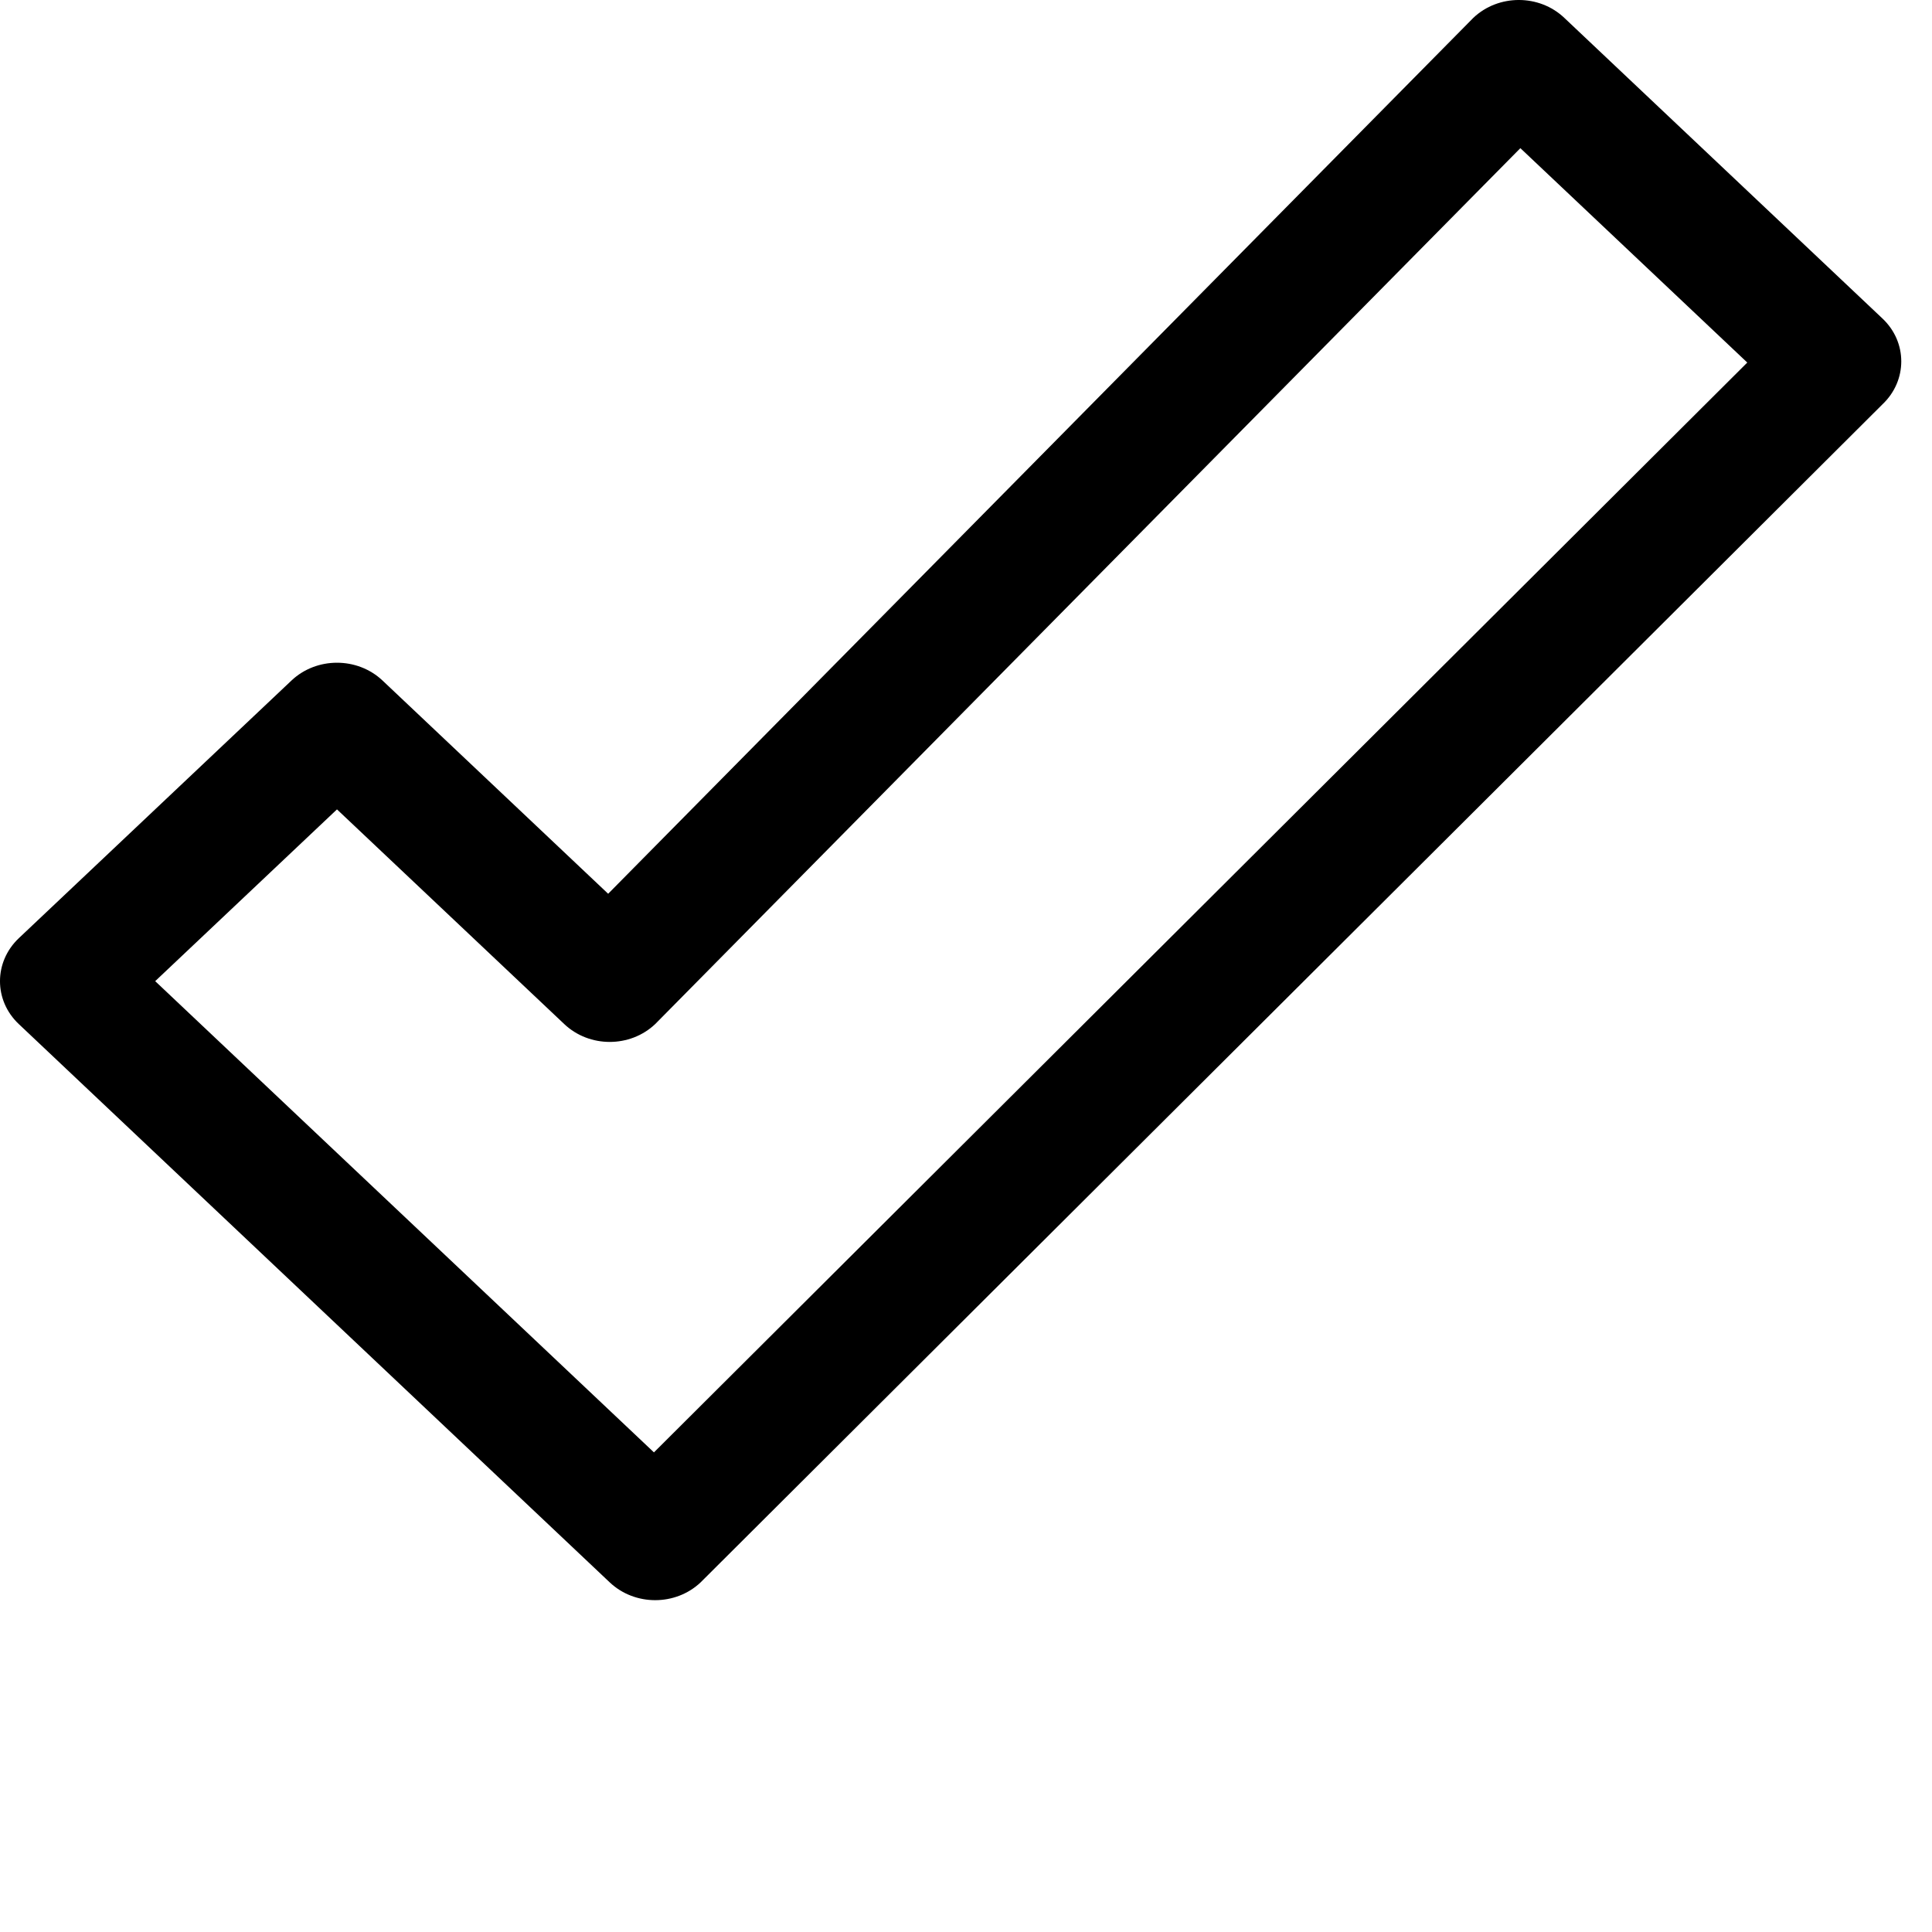
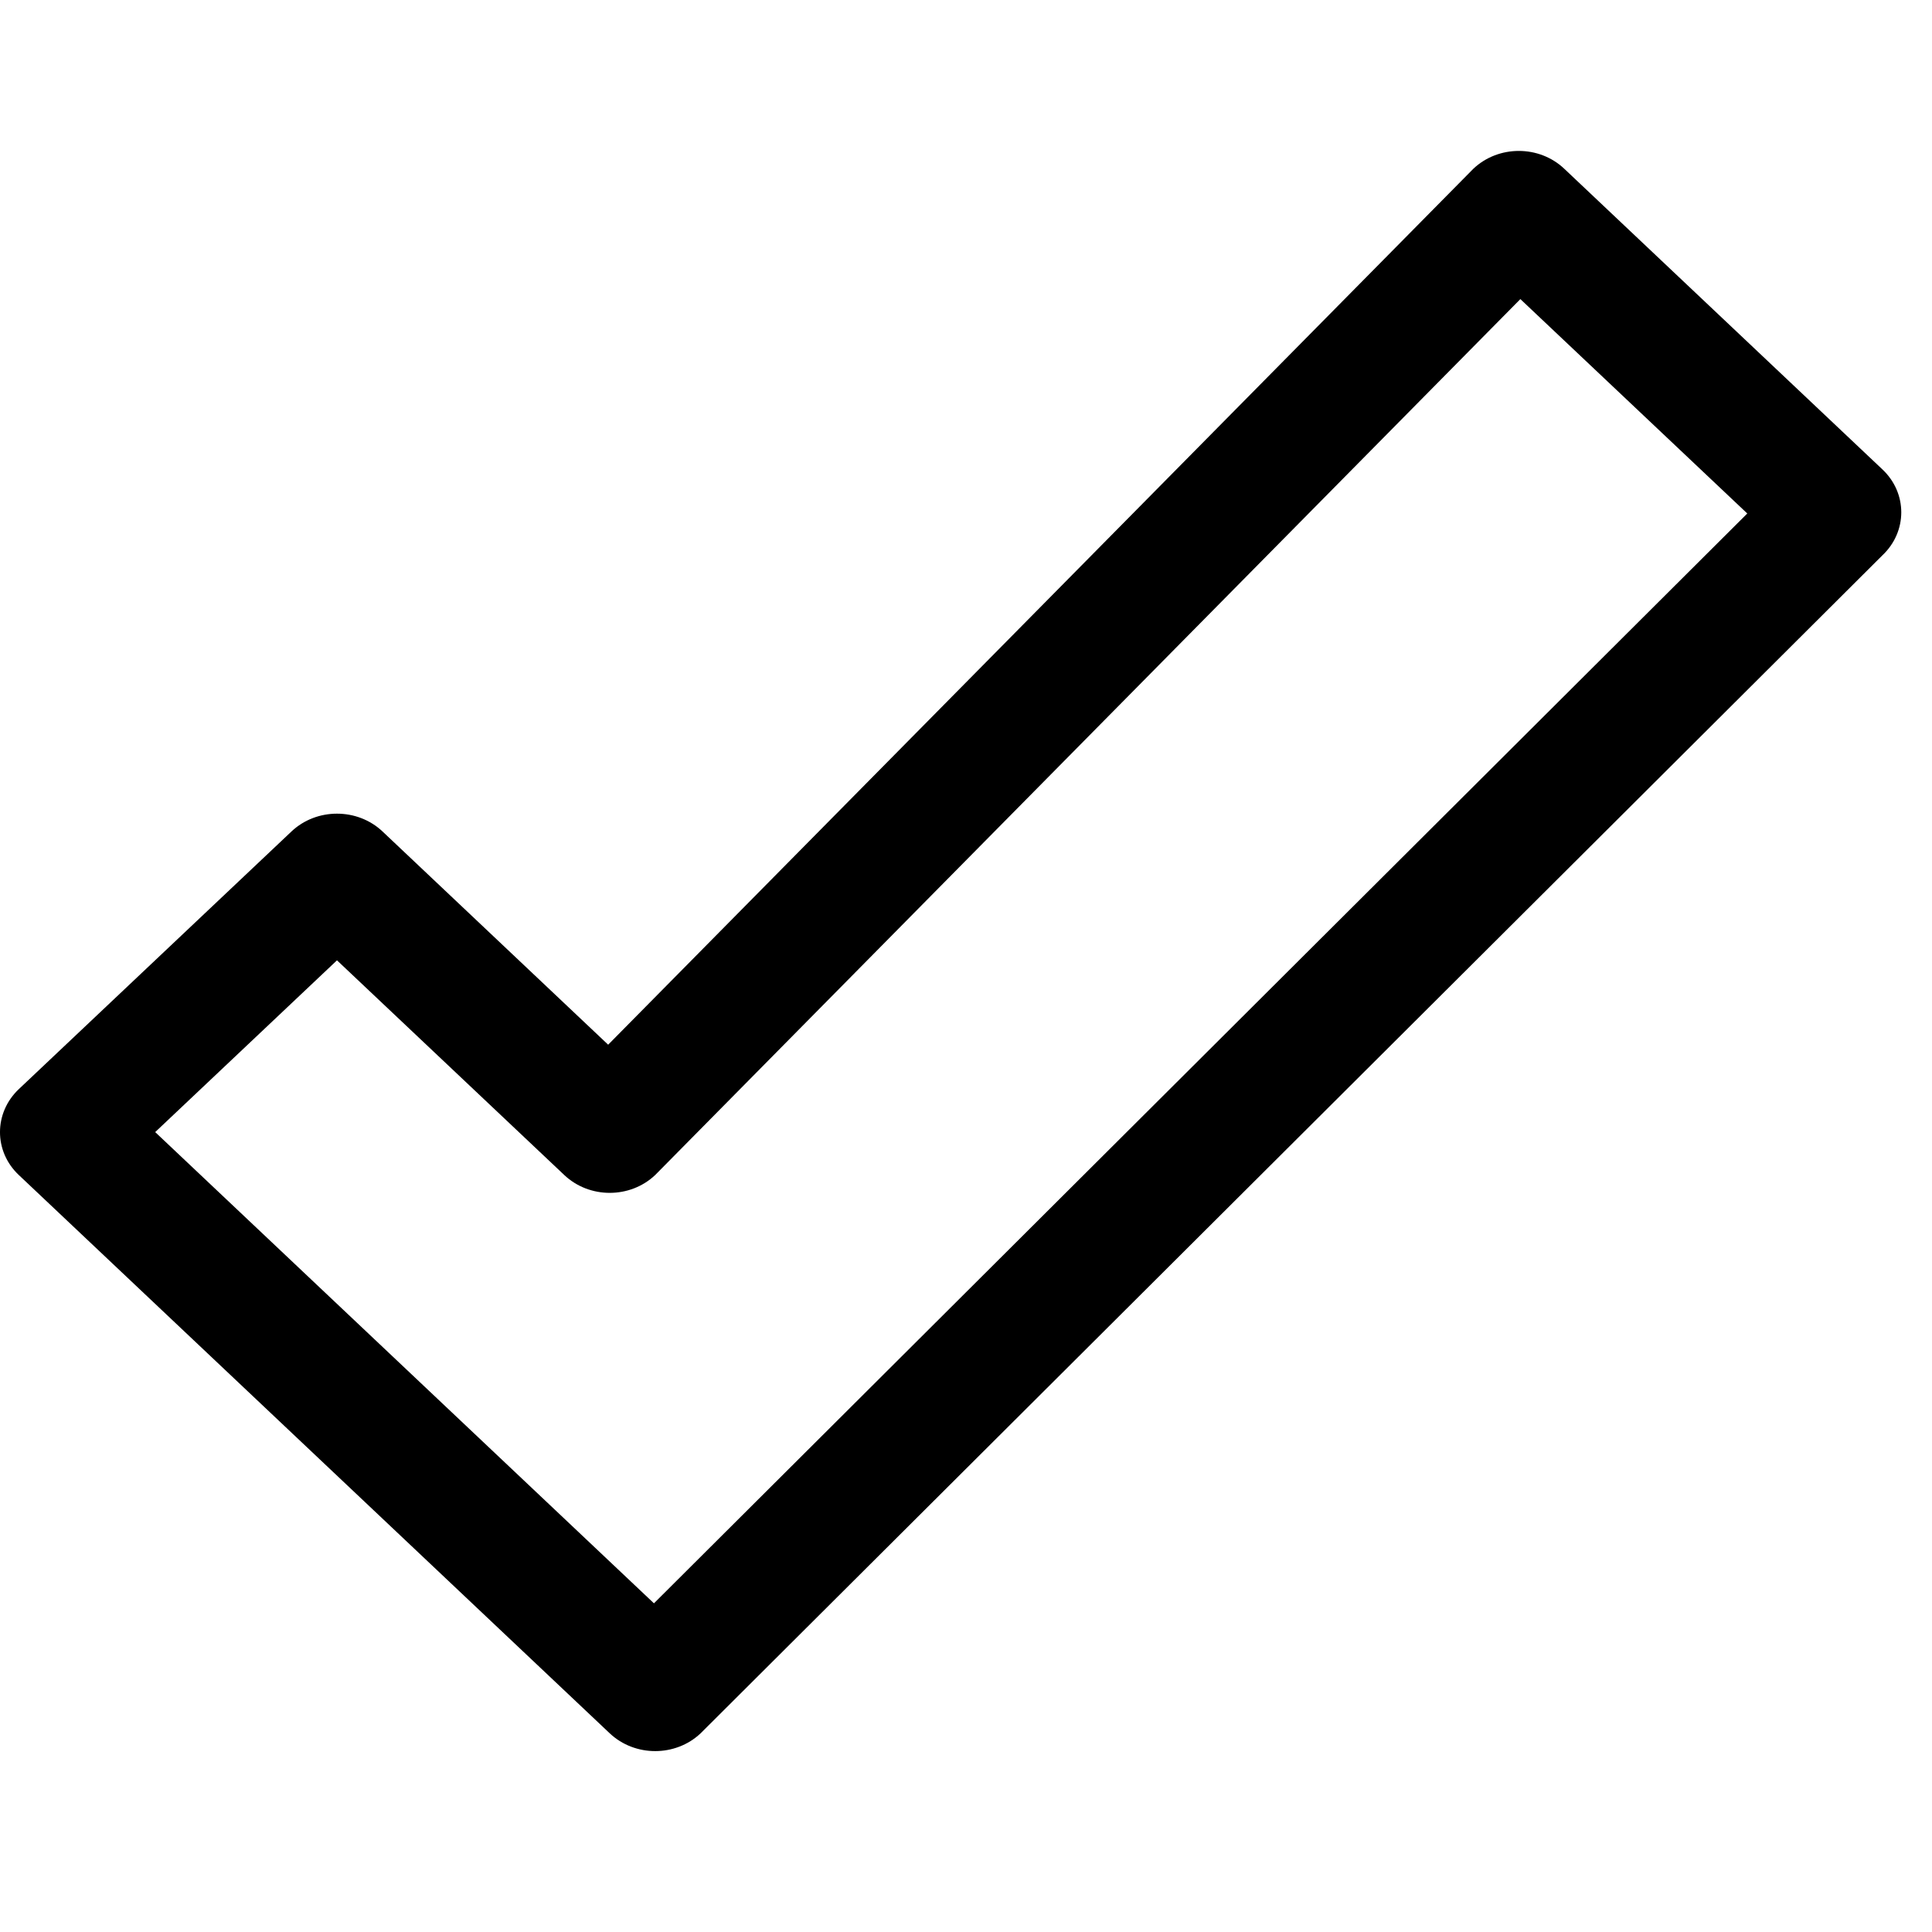
<svg xmlns="http://www.w3.org/2000/svg" width="64px" height="64px" viewBox="0 0 64 64" version="1.1">
  <defs />
  <g id="Page-1" stroke="none" stroke-width="1" fill="none" fill-rule="evenodd">
    <g id="resolved" fill="#000000">
-       <path d="M62.358,10.55 L51.818,0.59 C50.987,-0.197 49.639,-0.197 48.807,0.59 L20.146,29.607 L12.669,22.541 C11.837,21.758 10.489,21.758 9.658,22.541 L0.623,31.079 C-0.208,31.867 -0.208,33.141 0.623,33.924 L20.198,52.418 C21.03,53.204 22.378,53.204 23.209,52.418 L62.358,13.395 C63.19,12.608 63.19,11.334 62.358,10.55 L62.358,10.55 Z M21.663,48.112 L5.141,32.502 L11.163,26.812 L18.692,33.924 C19.524,34.712 20.872,34.712 21.704,33.924 L50.364,4.908 L57.881,12.01 L21.663,48.112 L21.663,48.112 Z" id="Imported-Layers" />
+       <path d="M62.358,15.55 L51.818,5.59 C50.987,4.803 49.639,4.803 48.807,5.59 L20.146,34.607 L12.669,27.541 C11.837,26.758 10.489,26.758 9.658,27.541 L0.623,36.079 C-0.208,36.867 -0.208,38.141 0.623,38.924 L20.198,57.418 C21.03,58.204 22.378,58.204 23.209,57.418 L62.358,18.395 C63.19,17.608 63.19,16.334 62.358,15.55 L62.358,15.55 Z M21.663,53.112 L5.141,37.502 L11.163,31.812 L18.692,38.924 C19.524,39.712 20.872,39.712 21.704,38.924 L50.364,9.908 L57.881,17.01 L21.663,53.112 L21.663,53.112 Z" id="Imported-Layers" />
    </g>
  </g>
</svg>
